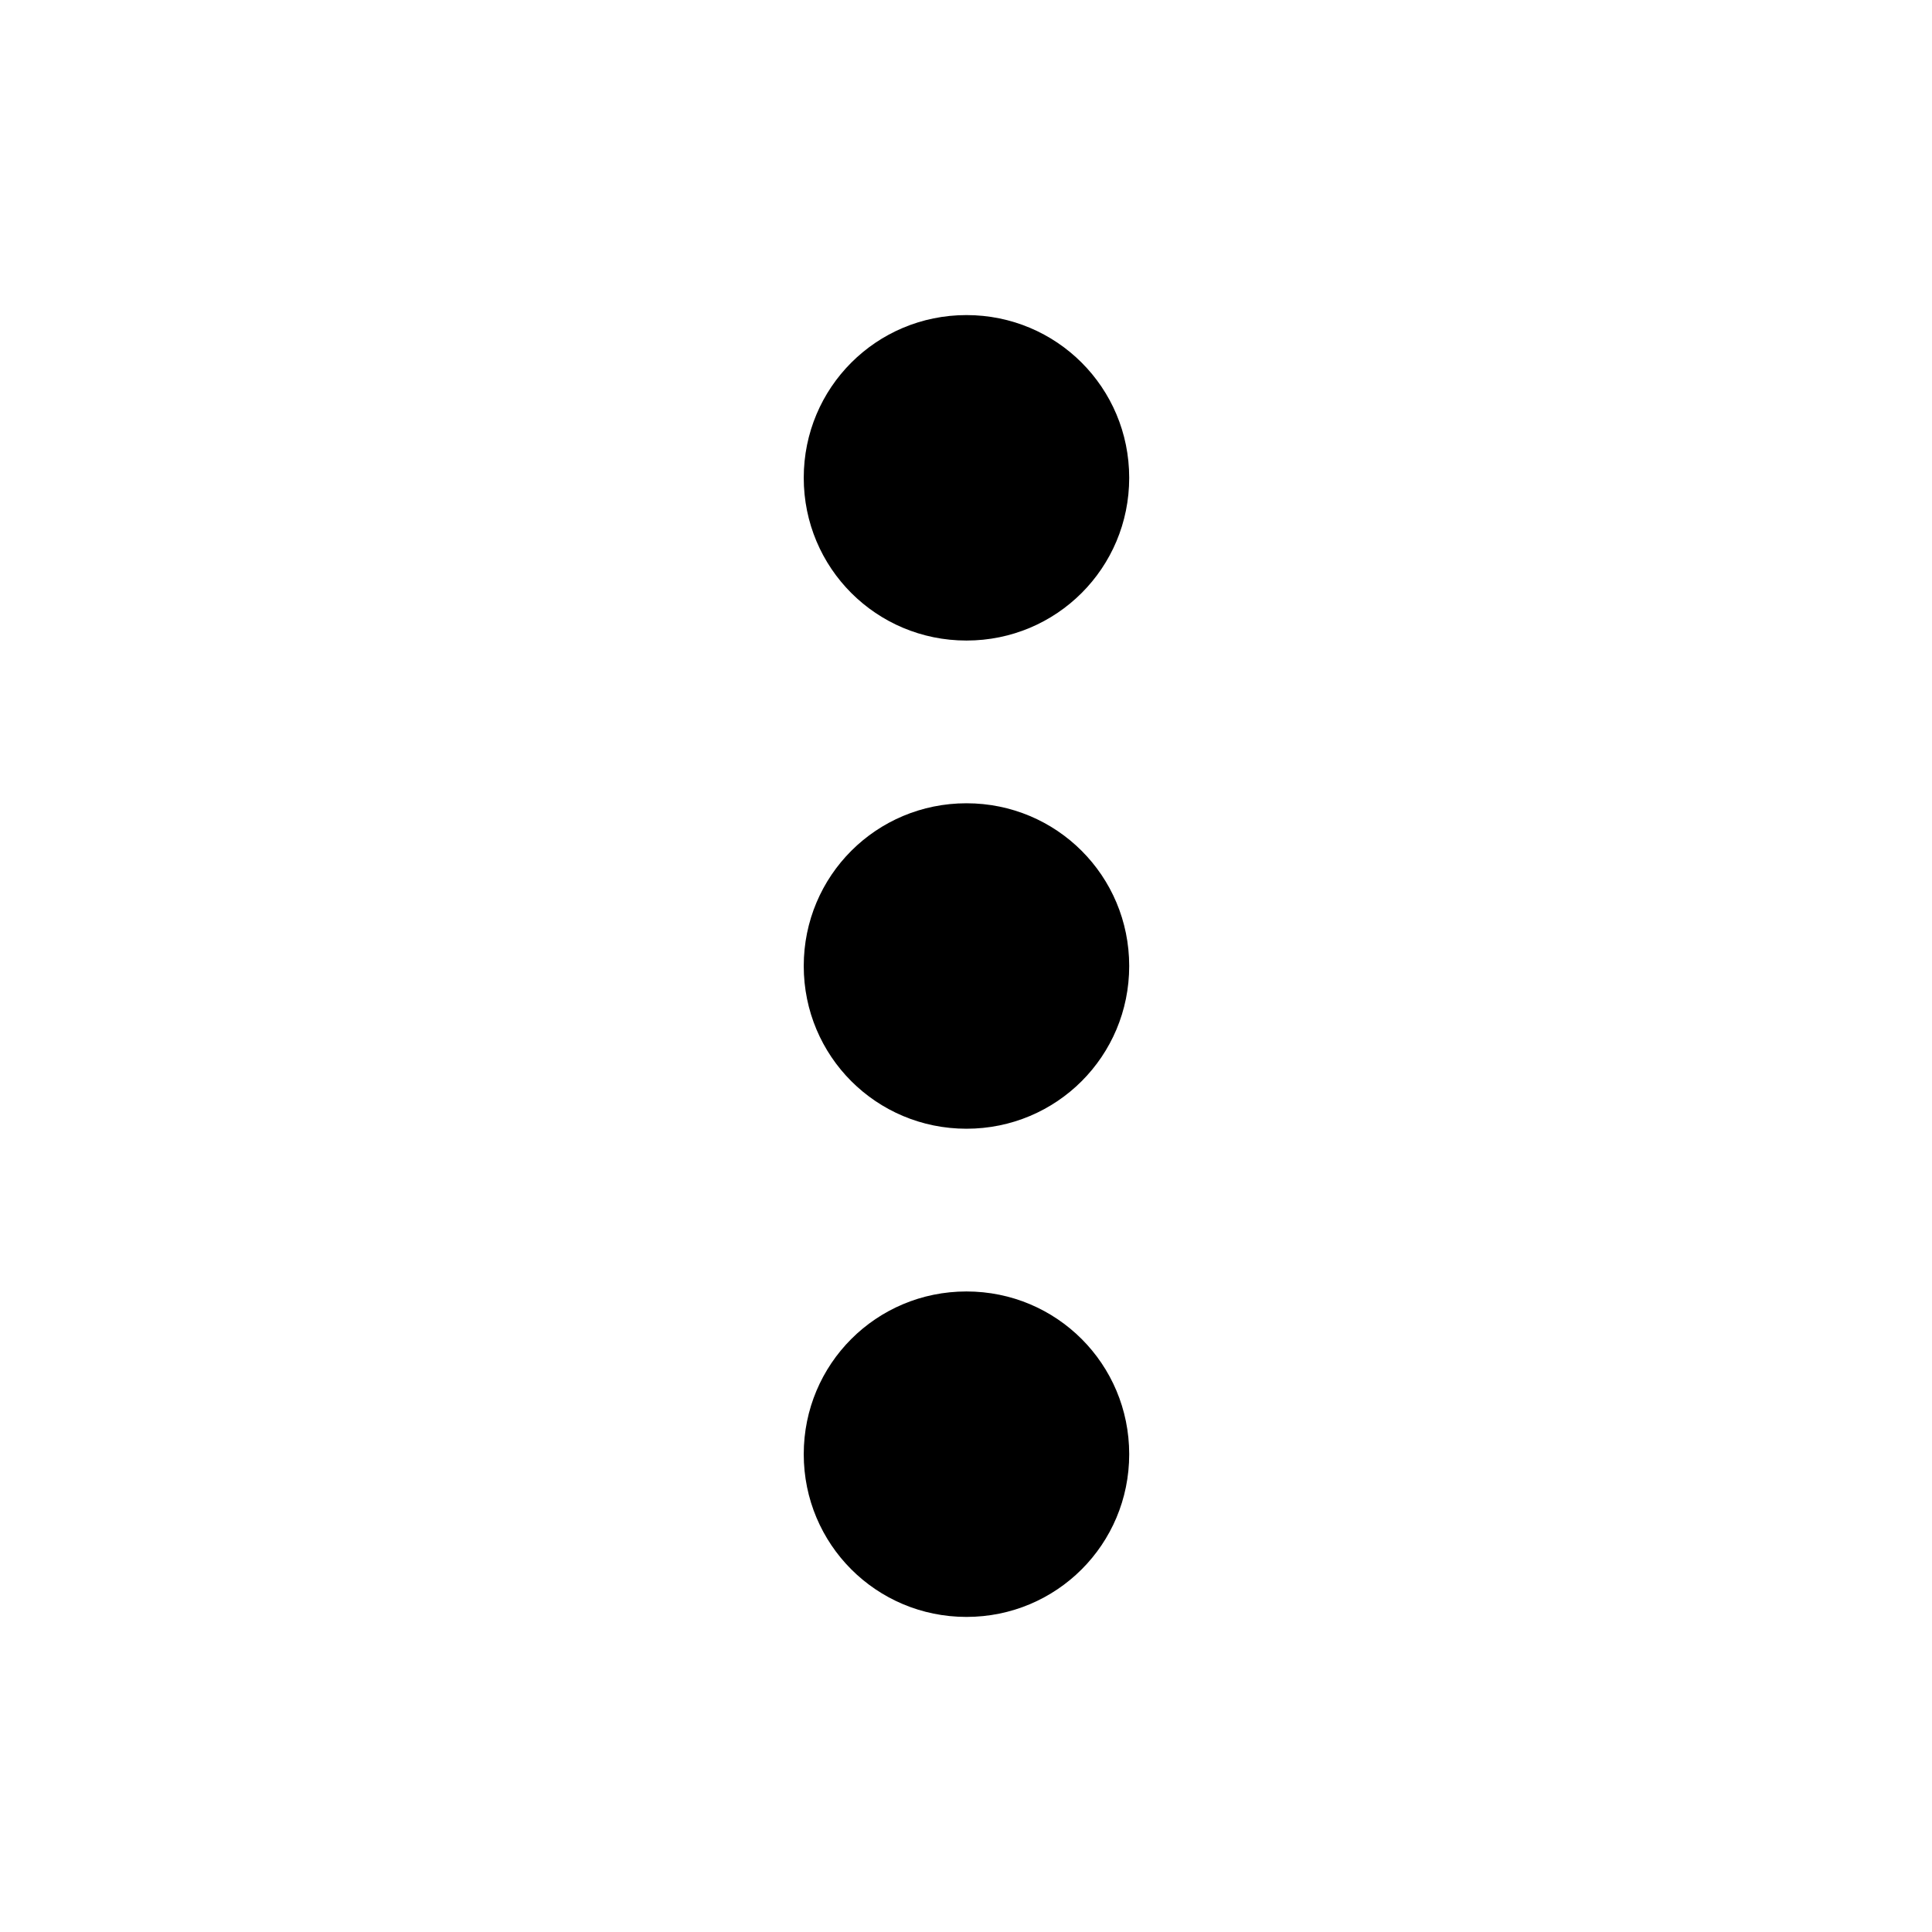
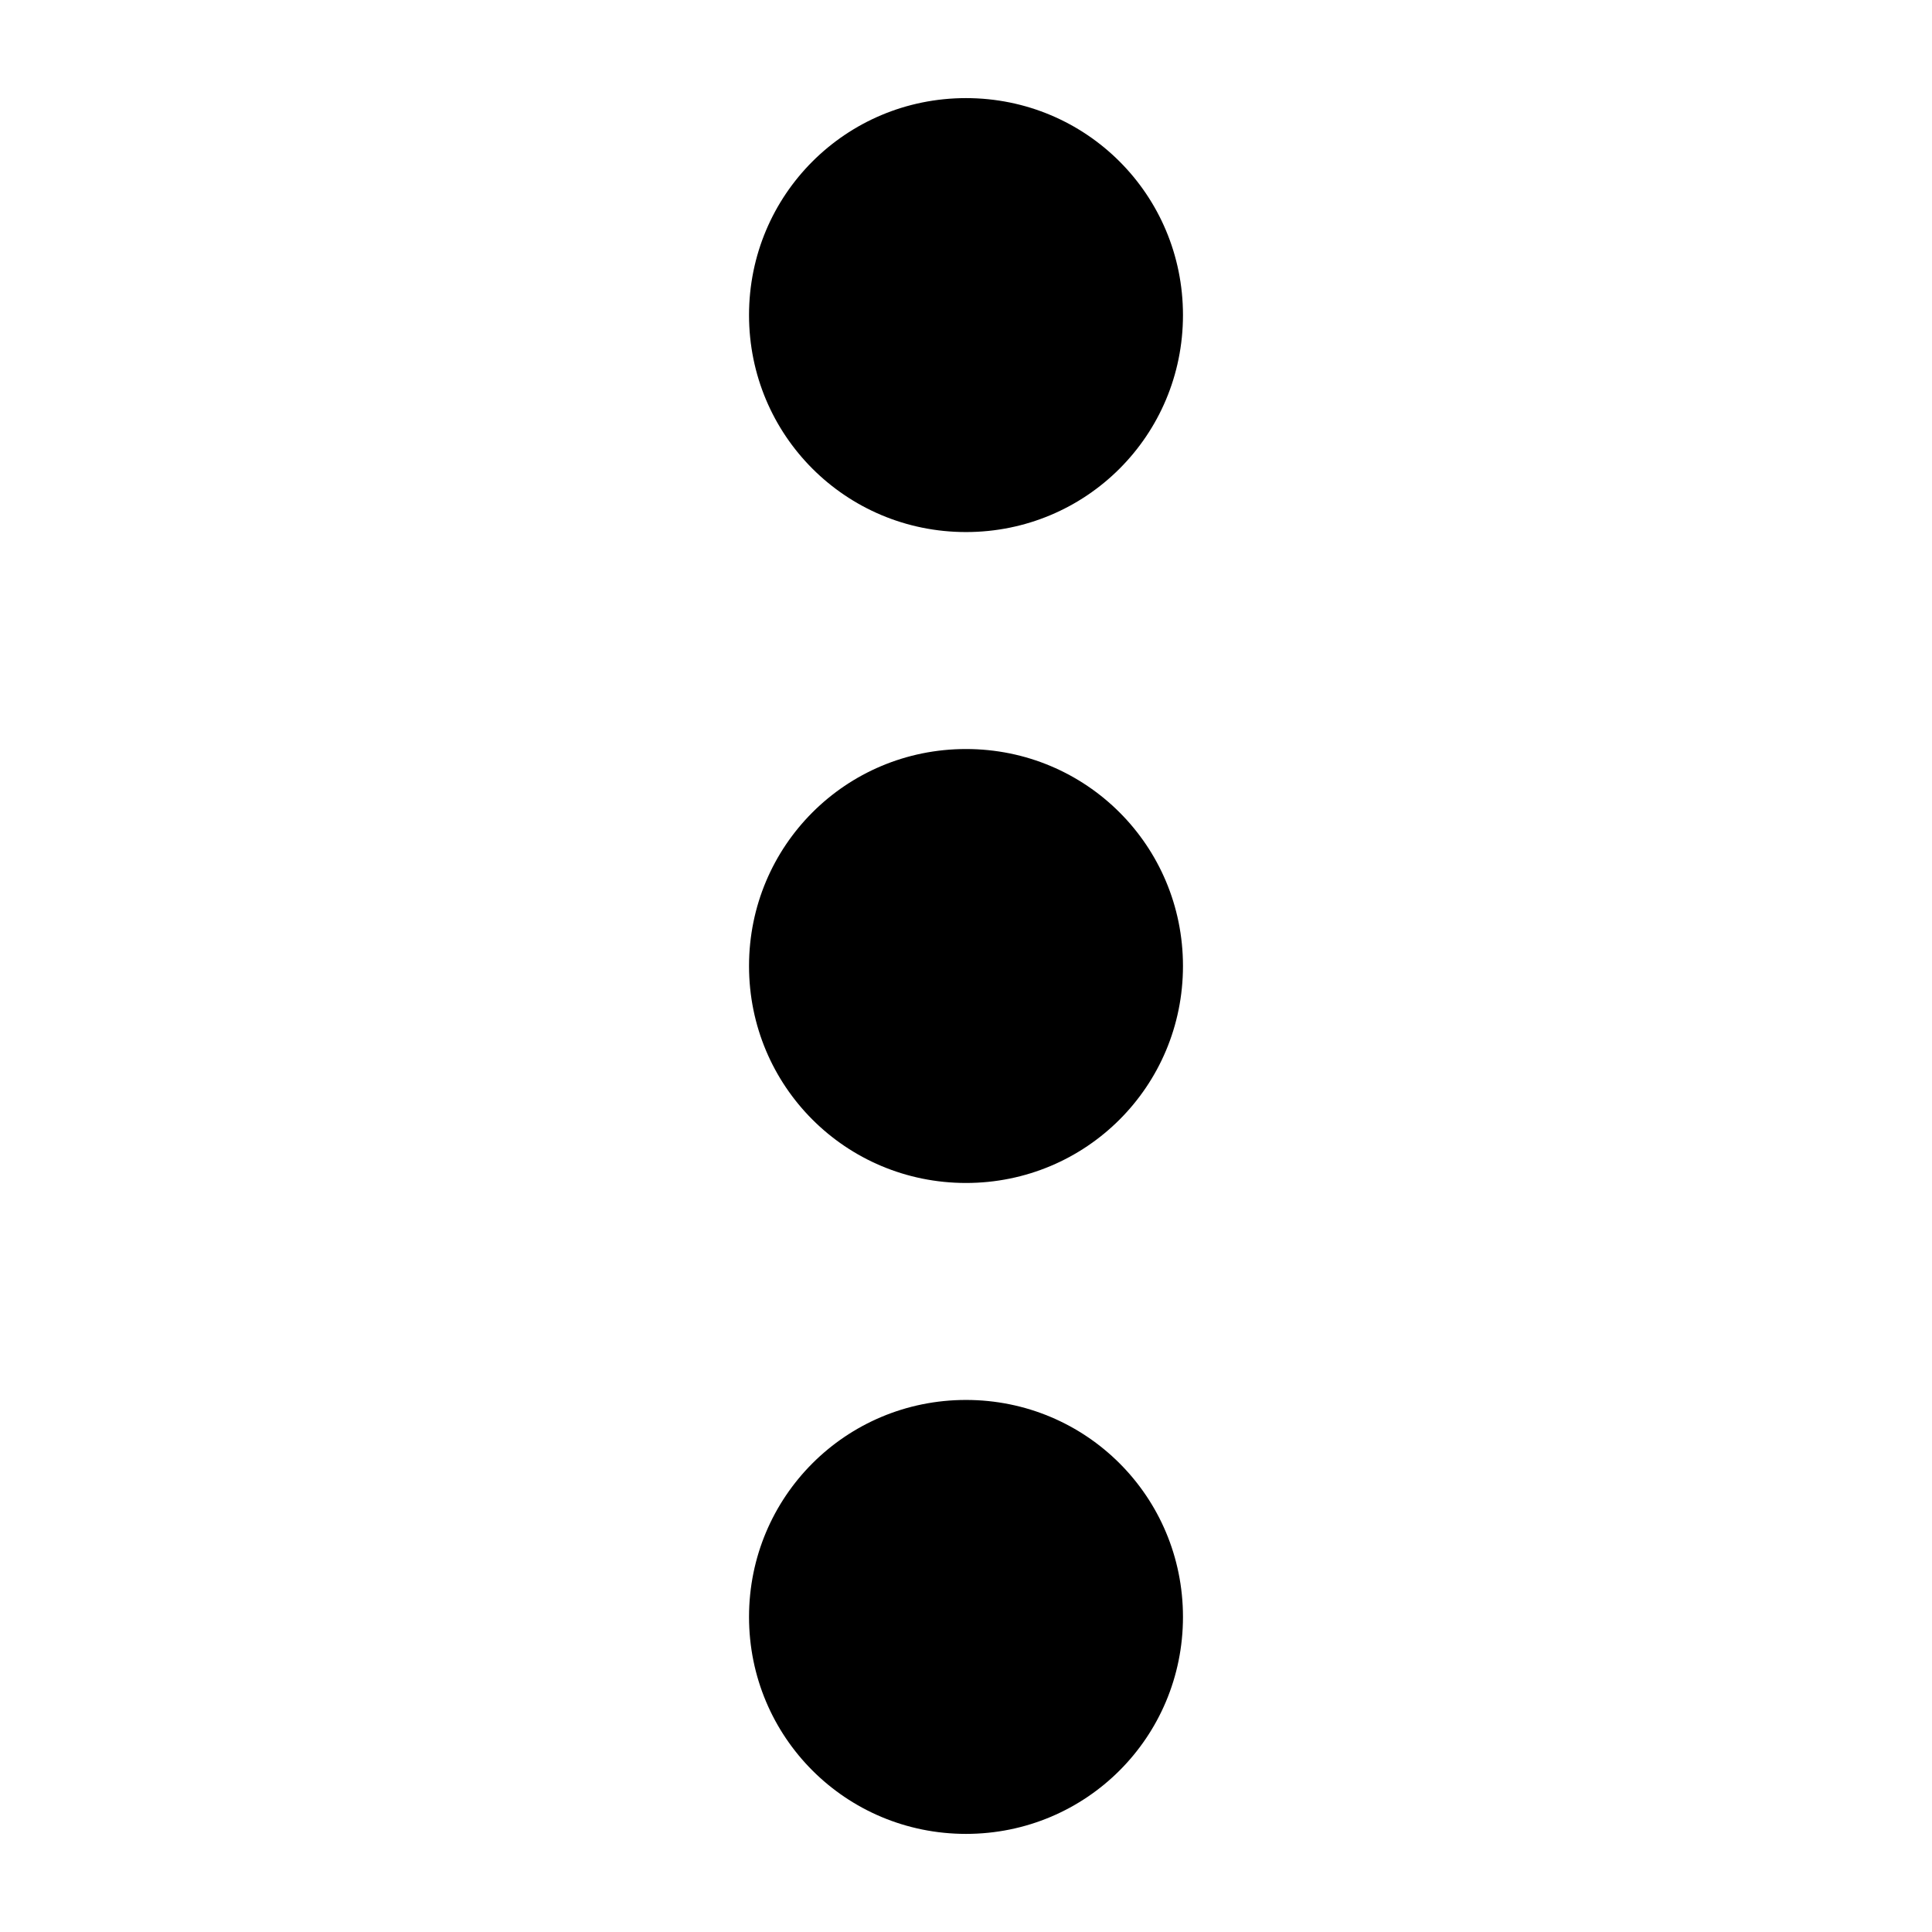
<svg xmlns="http://www.w3.org/2000/svg" width="1024px" height="1024px" viewBox="0 0 1024 1024" version="1.1">
  <defs />
  <g id="Page-1" stroke="none" stroke-width="1" fill="none" fill-rule="evenodd">
    <g id="kebab" fill="#000000">
-       <path d="M253.5,425.75 C301.297,425.75 339.75,464.203 339.75,512 C339.75,559.797 301.297,598.25 253.5,598.25 C205.703,598.25 167.25,559.797 167.25,512 C167.25,464.203 205.703,425.75 253.5,425.75 L253.5,425.75 Z M512.25,425.75 C560.047,425.75 598.5,464.203 598.5,512 C598.5,559.797 560.047,598.25 512.25,598.25 C464.453,598.25 426,559.797 426,512 C426,464.203 464.453,425.75 512.25,425.75 L512.25,425.75 Z M771,425.75 C818.797,425.75 857.25,464.203 857.25,512 C857.25,559.797 818.797,598.25 771,598.25 C723.203,598.25 684.75,559.797 684.75,512 C684.75,464.203 723.203,425.75 771,425.75 L771,425.75 Z" id="Shape" transform="translate(512.25, 512) rotate(90) translate(-512.25, -512) " />
+       <path d="M512,52 C575.729,52 627,103.271 627,167 C627,230.729 575.729,282 512,282 C448.271,282 397,230.729 397,167 C397,103.271 448.271,52 512,52 L512,52 Z M627,512 C627,575.729 575.729,627 512,627 C448.271,627 397,575.729 397,512 C397,448.271 448.271,397 512,397 C575.729,397 627,448.271 627,512 Z M512,742 C575.729,742 627,793.271 627,857 C627,920.729 575.729,972 512,972 C448.271,972 397,920.729 397,857 C397,793.271 448.271,742 512,742 L512,742 Z" id="Shape" />
    </g>
  </g>
</svg>
